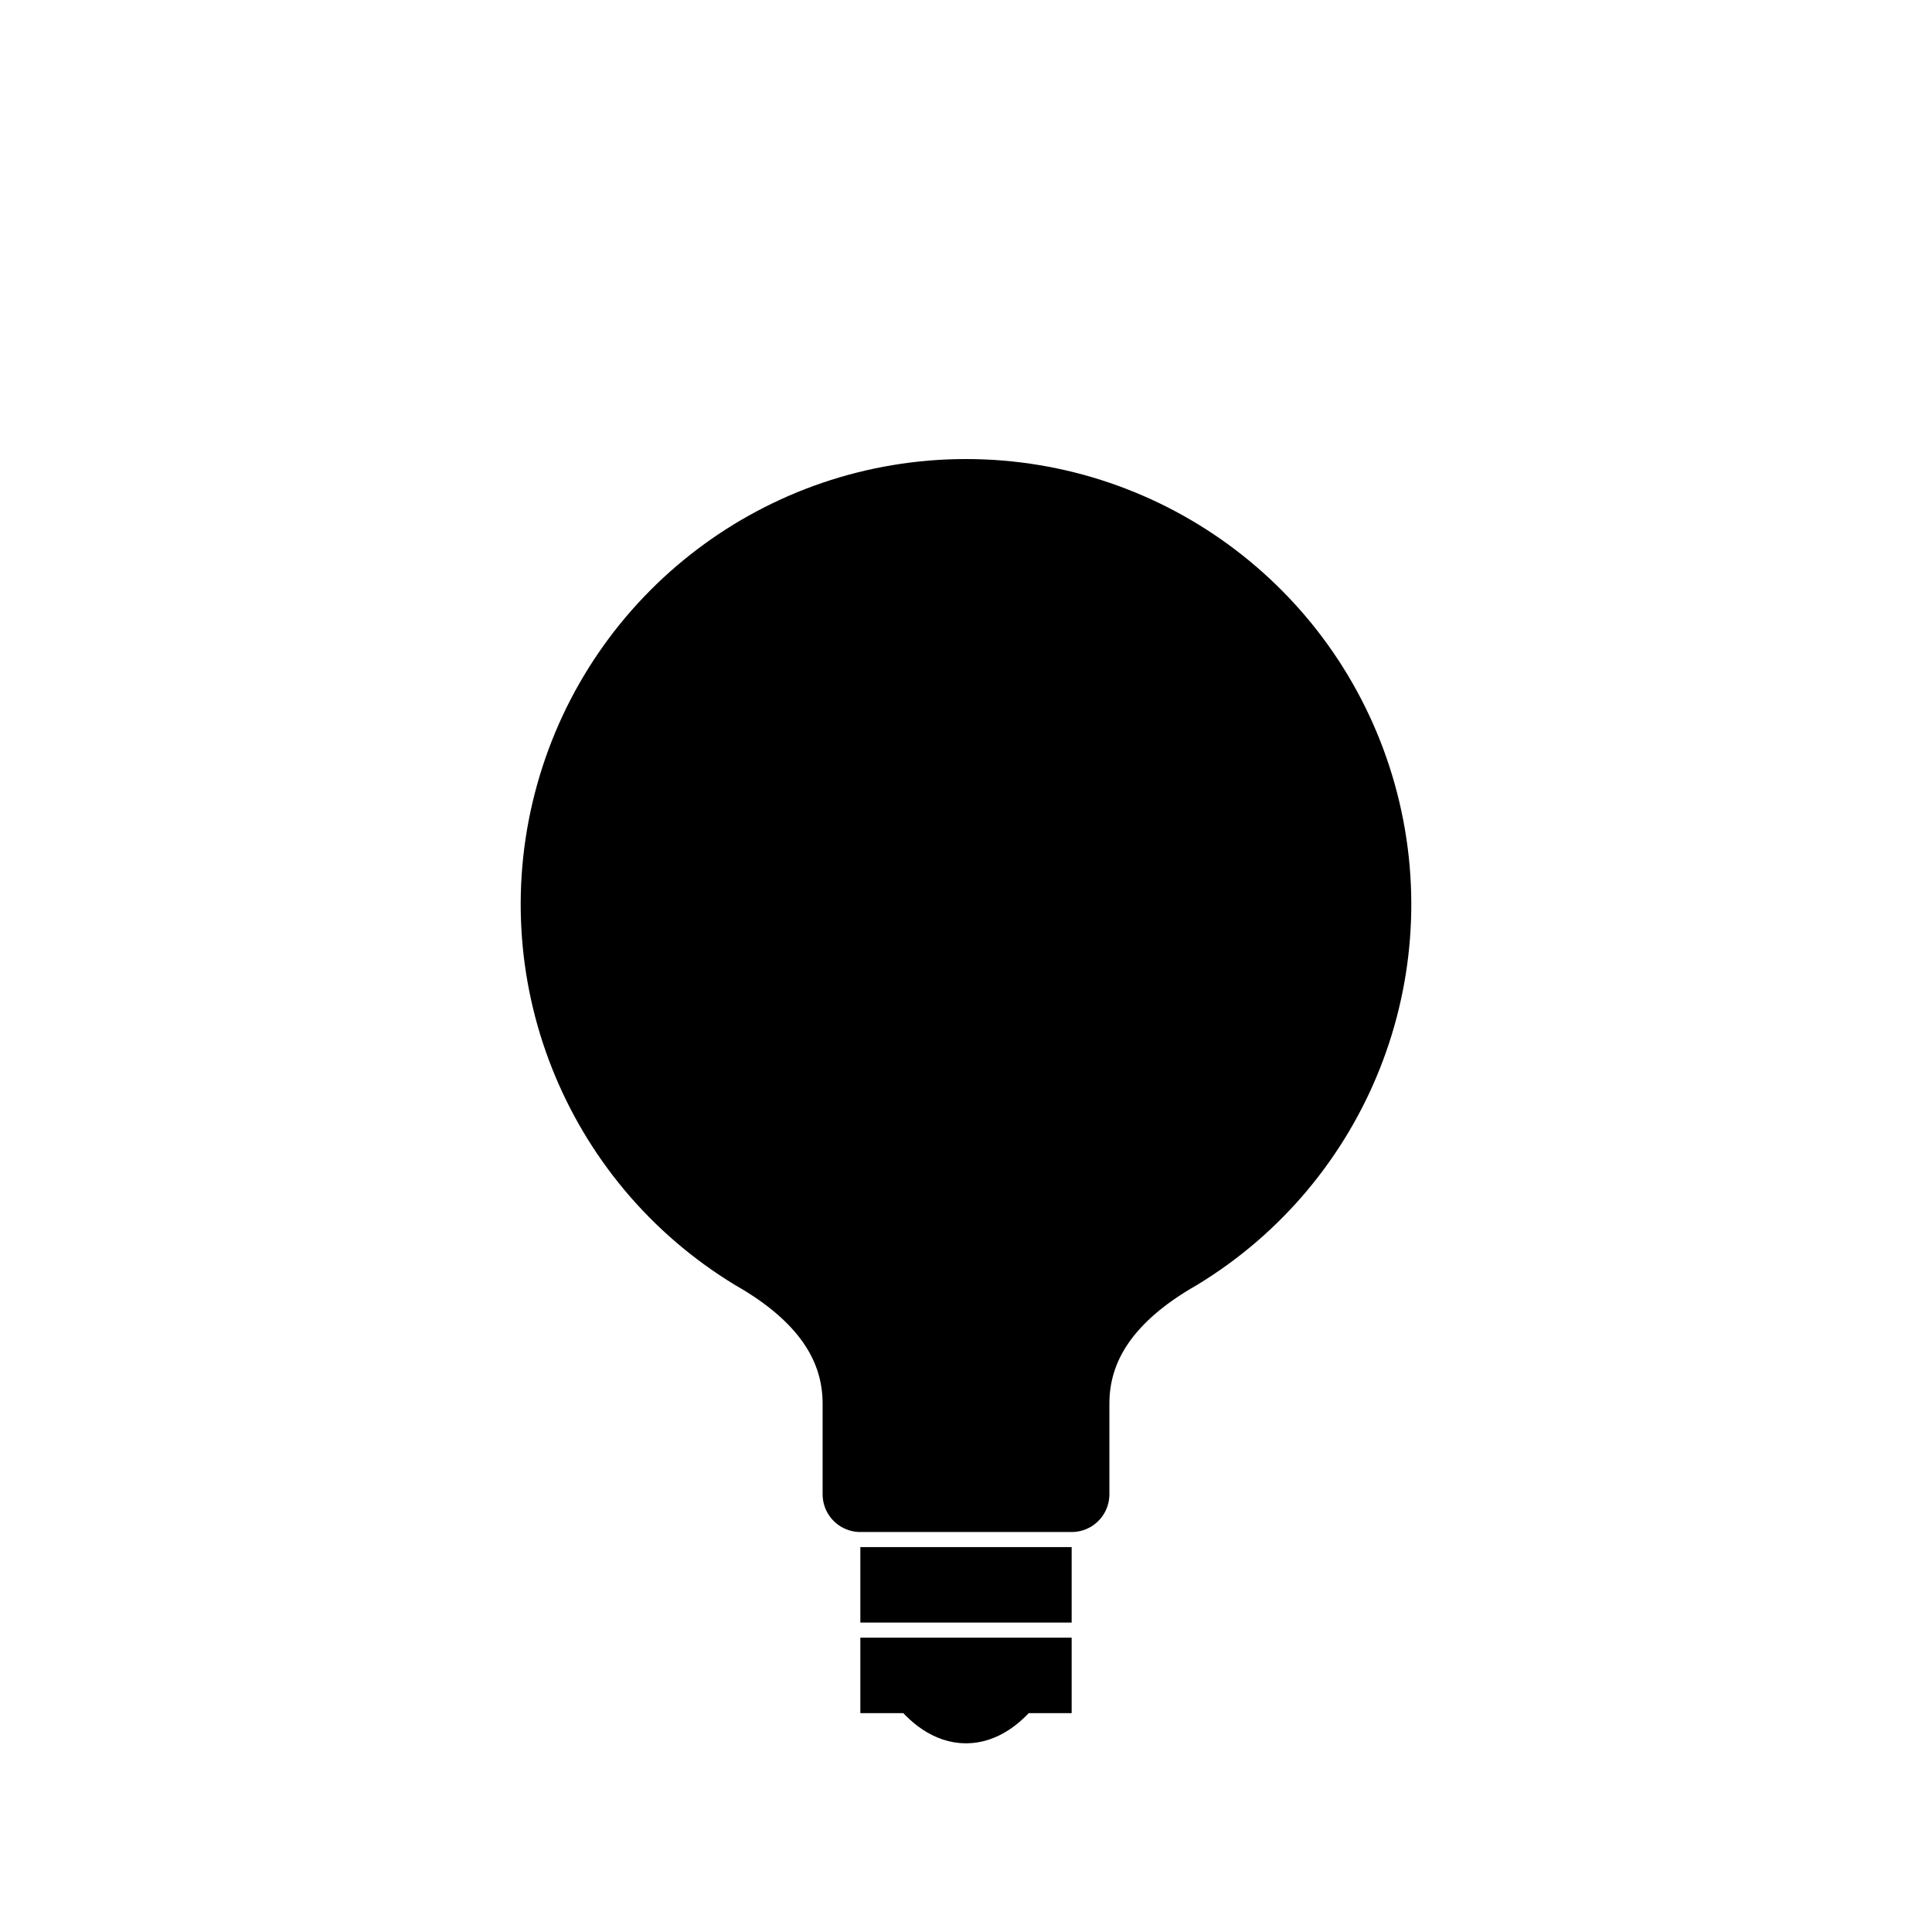
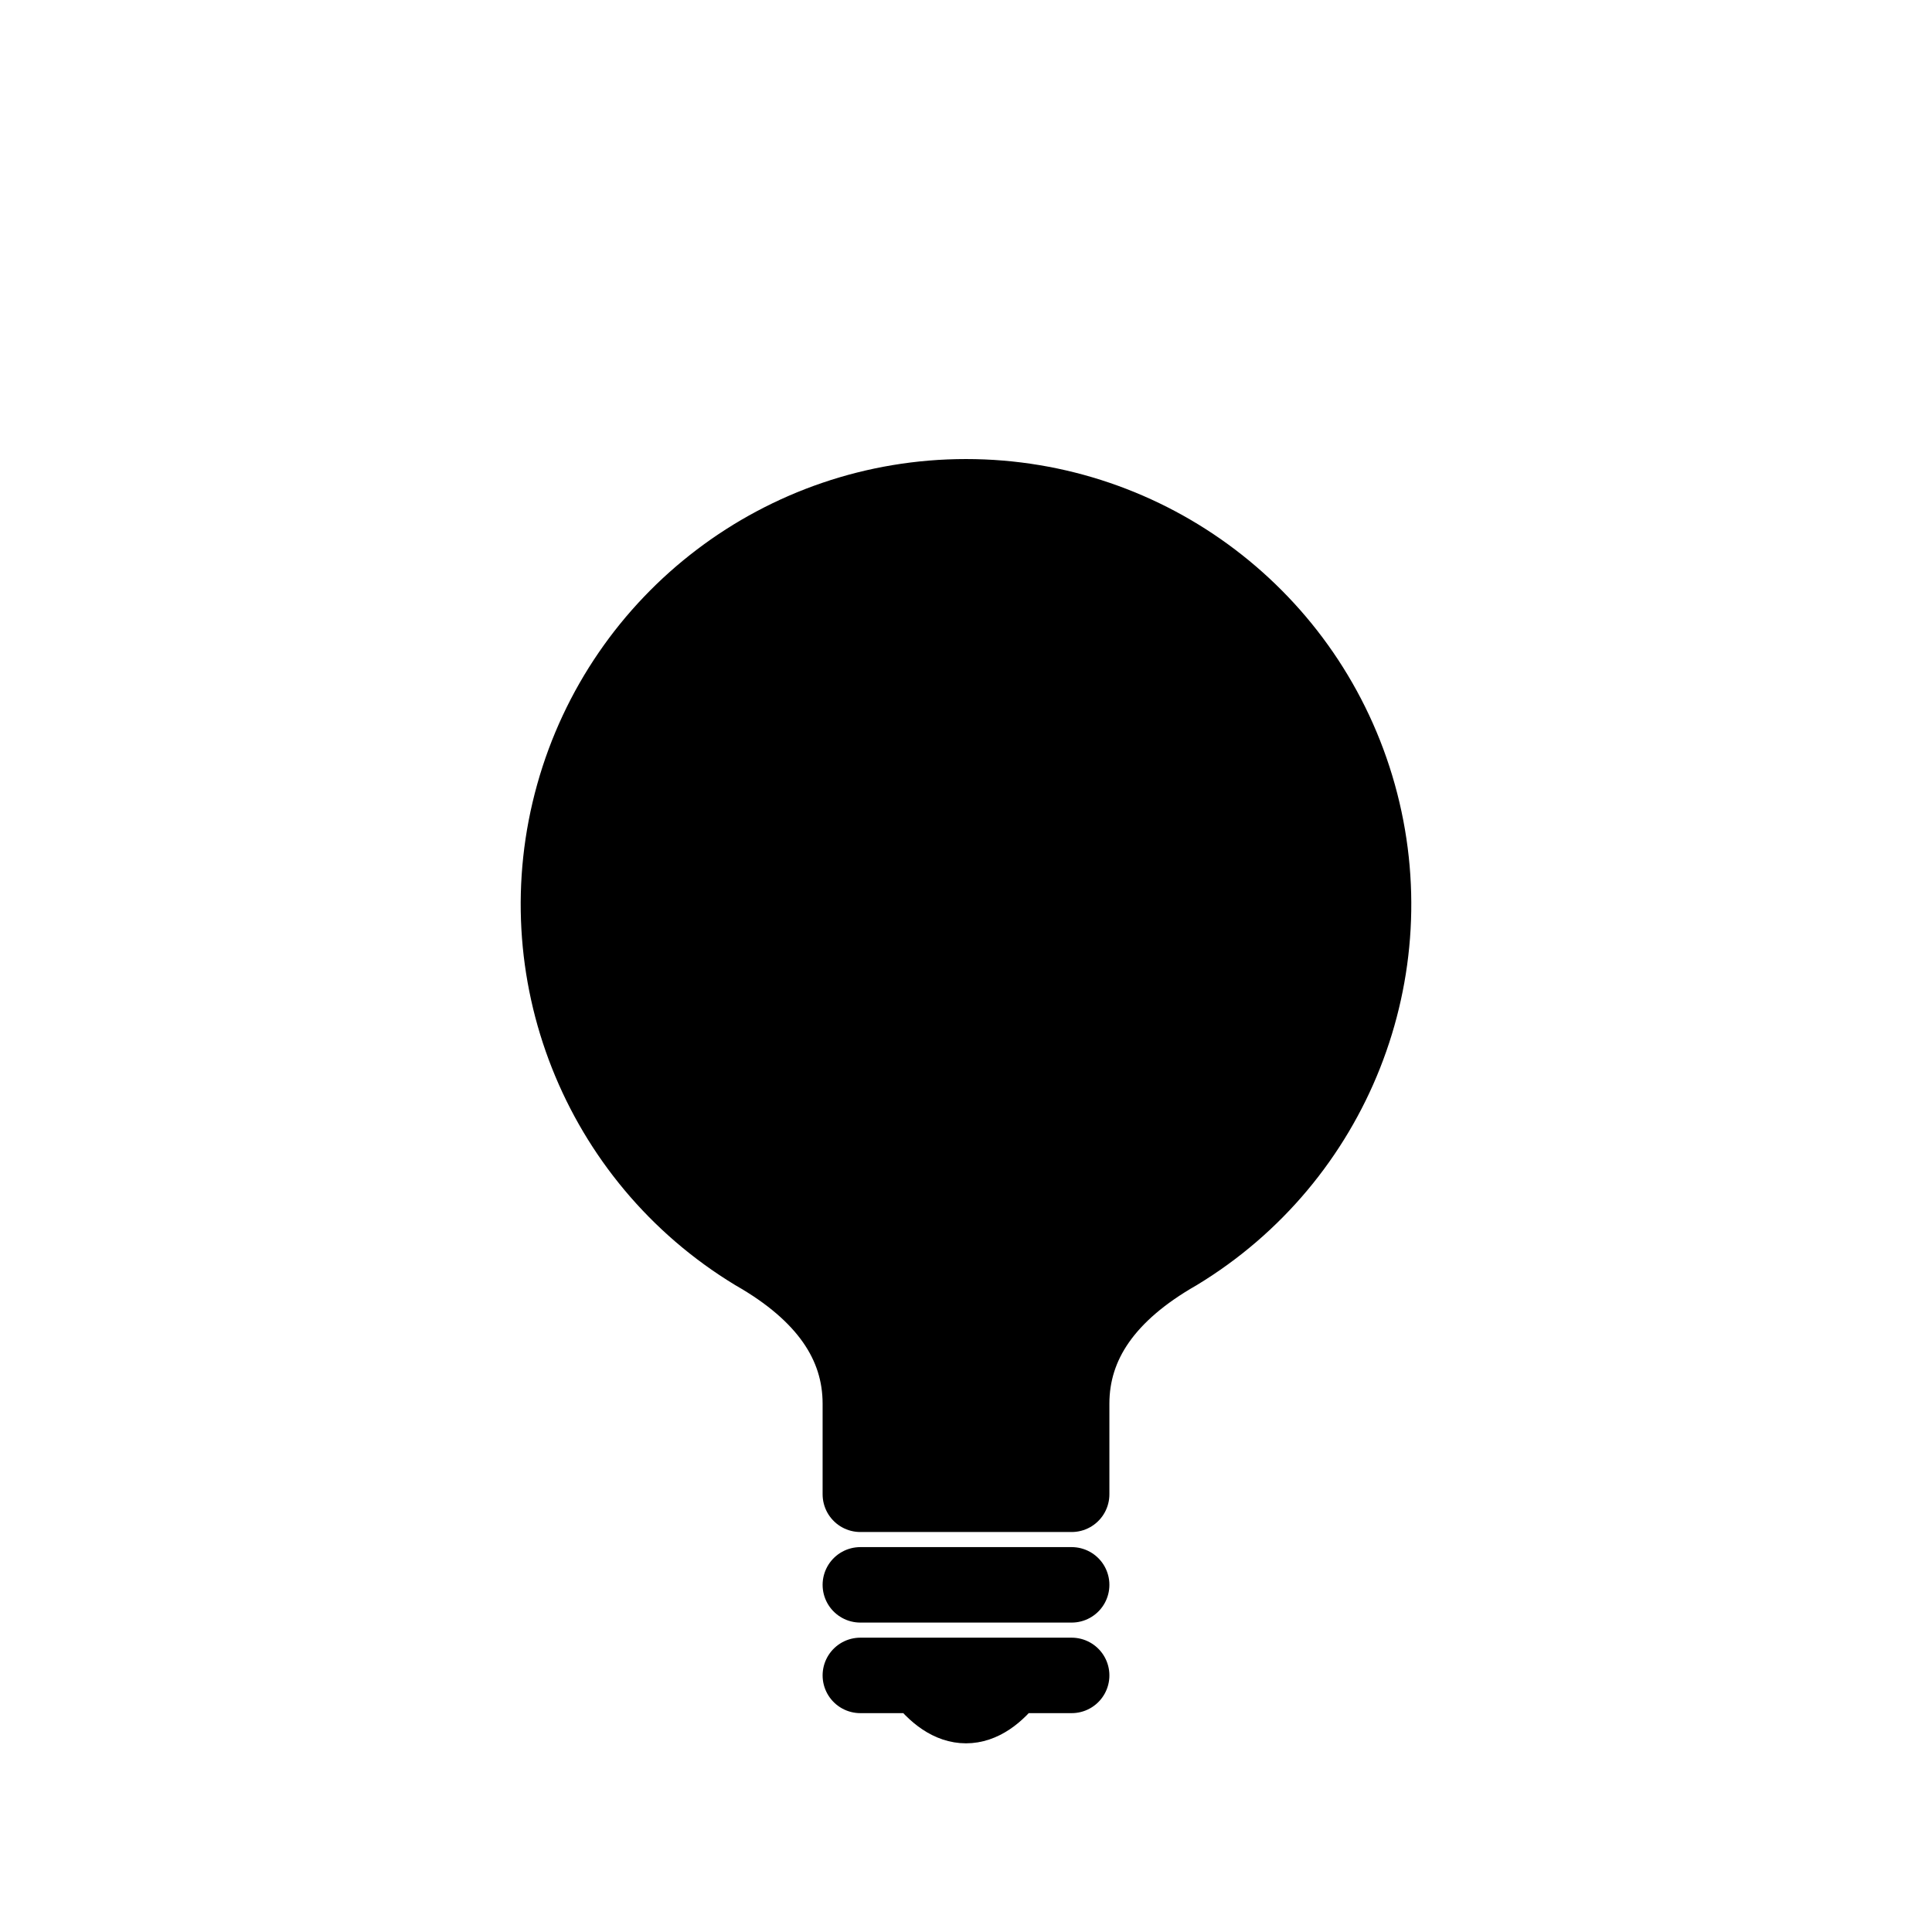
- <svg xmlns="http://www.w3.org/2000/svg" viewBox="0 0 128 128" fill="#000" stroke-width="5" stroke-linejoin="round" stroke="#000">
+ <svg xmlns="http://www.w3.org/2000/svg" viewBox="0 0 128 128" fill="#000" stroke-width="5" stroke-linejoin="round" stroke-linecap="round" stroke="#000">
  <path d="M71 99V93q0-6 7-10A27 27 1 1050 83q7 4 7 10v6Zm-14 6H71m0 6H57m4 0q3 4 6 0" />
</svg>
